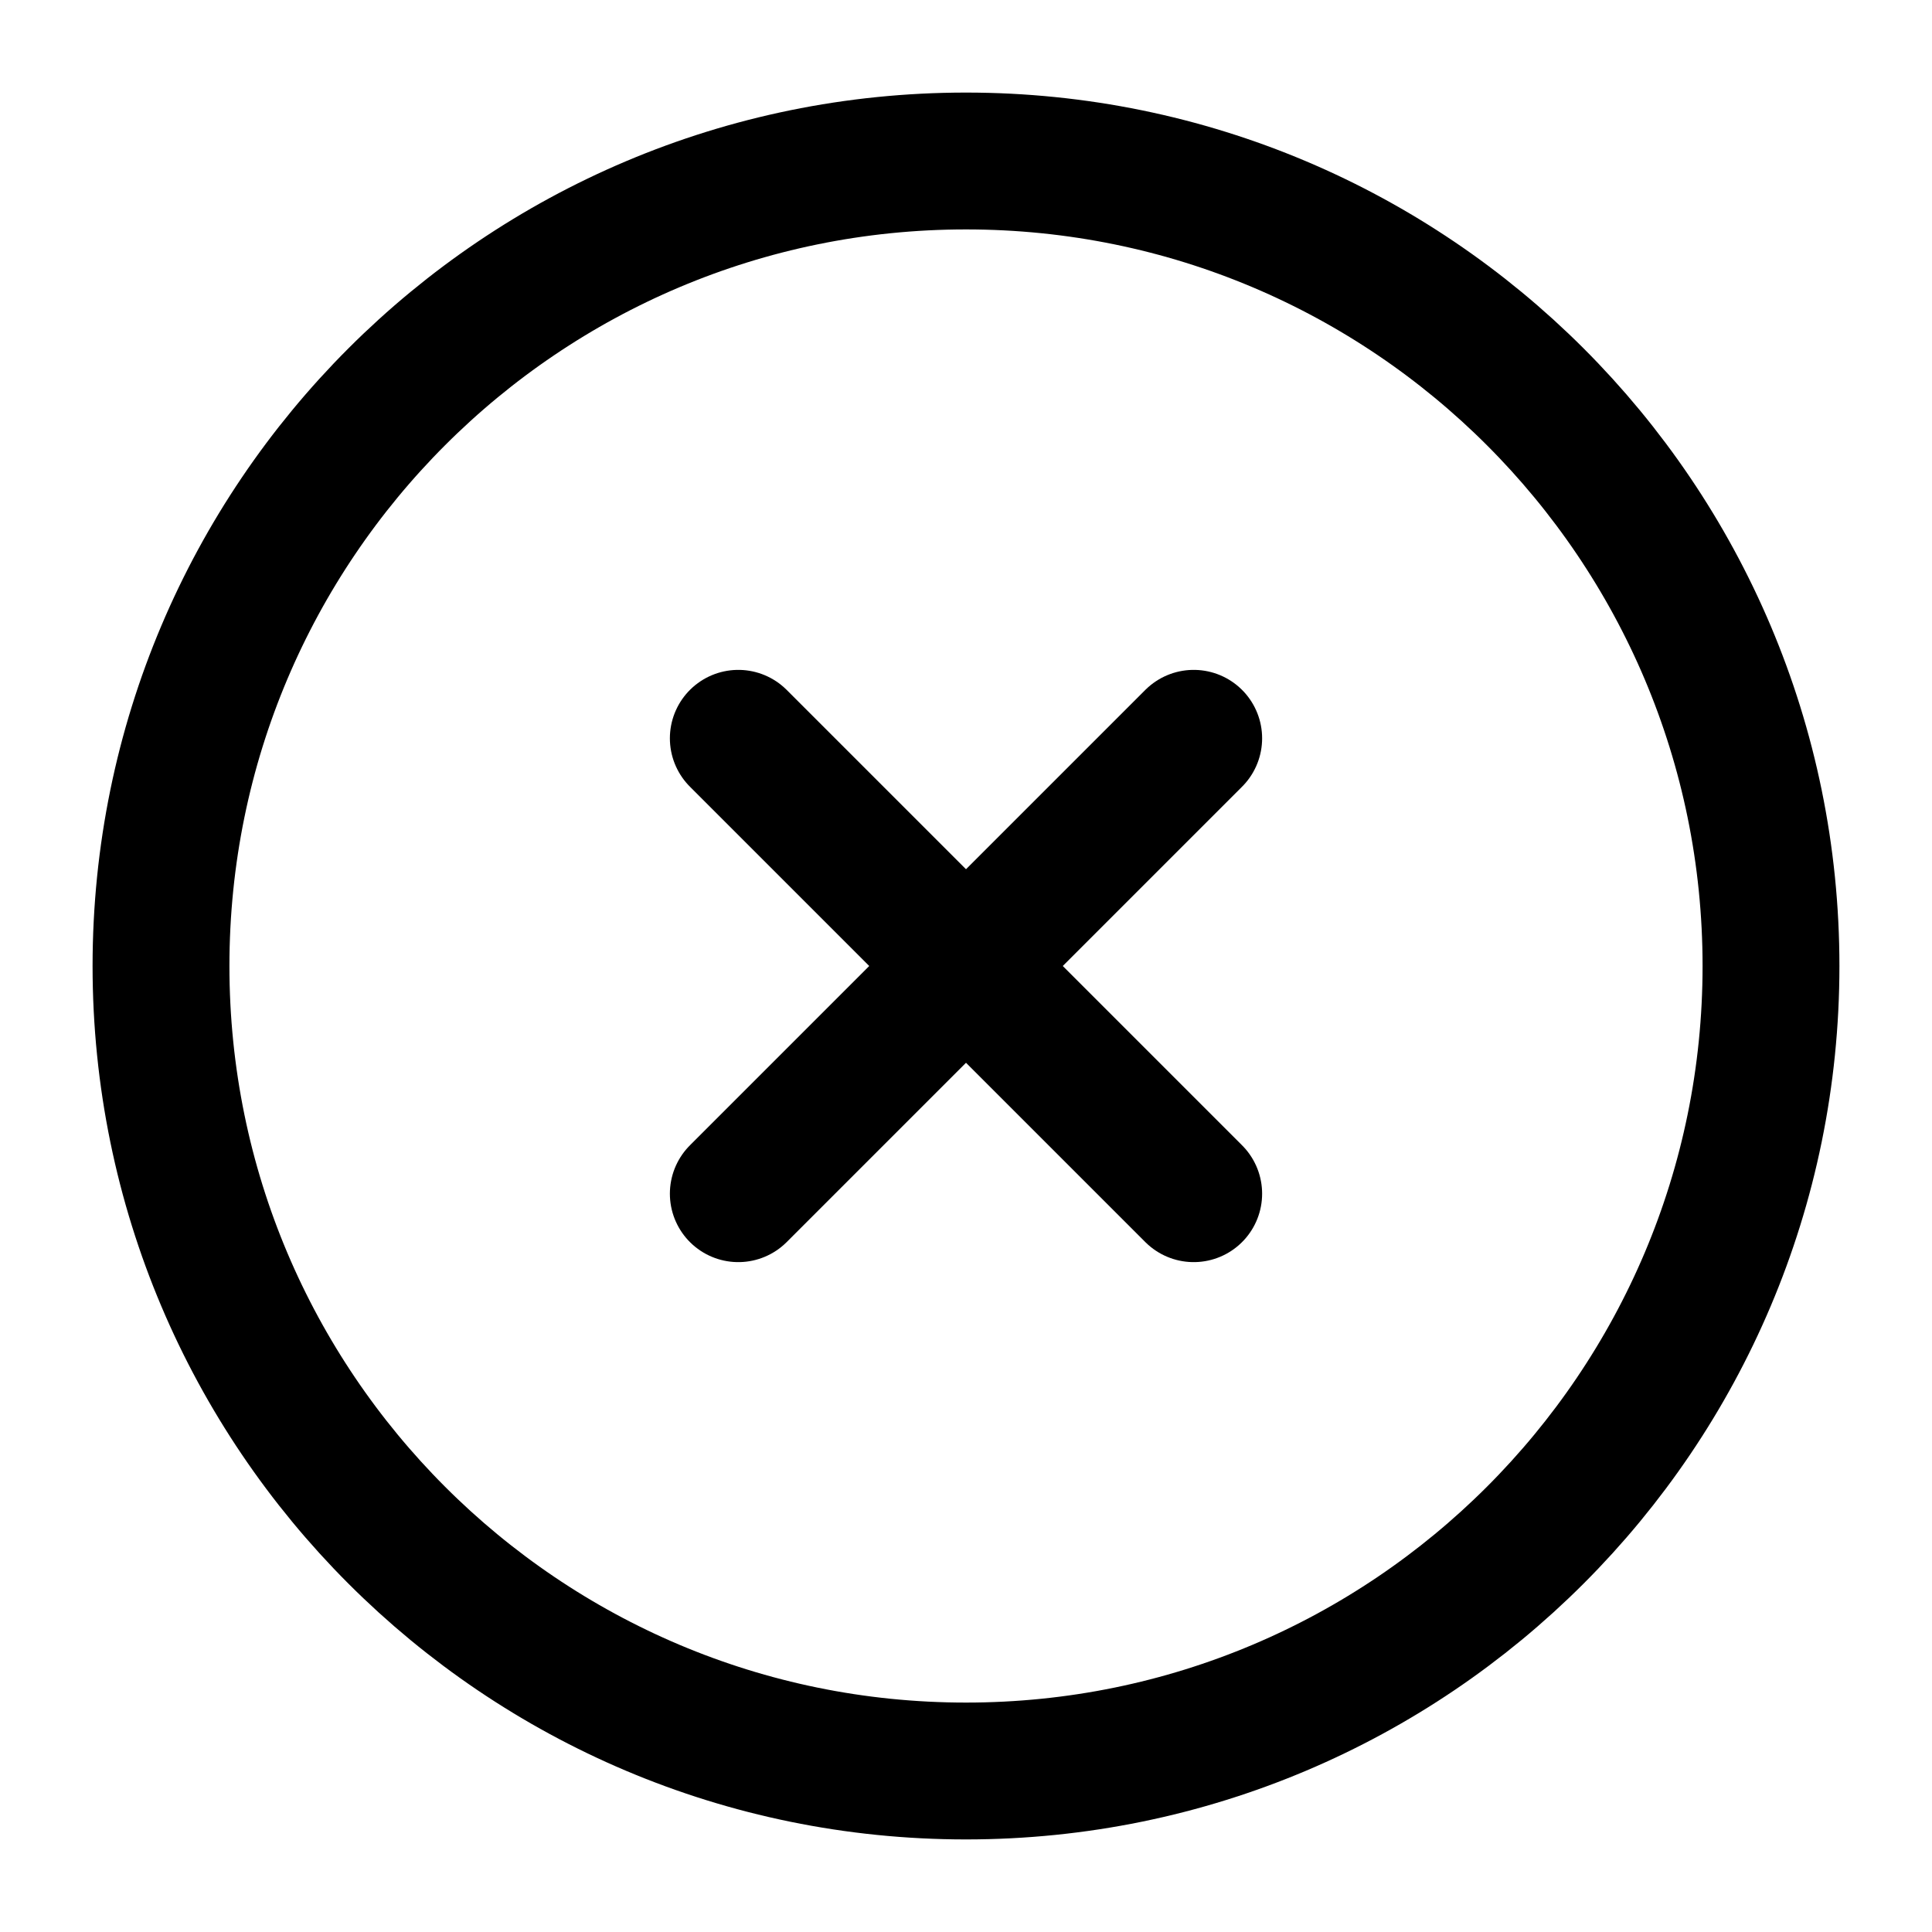
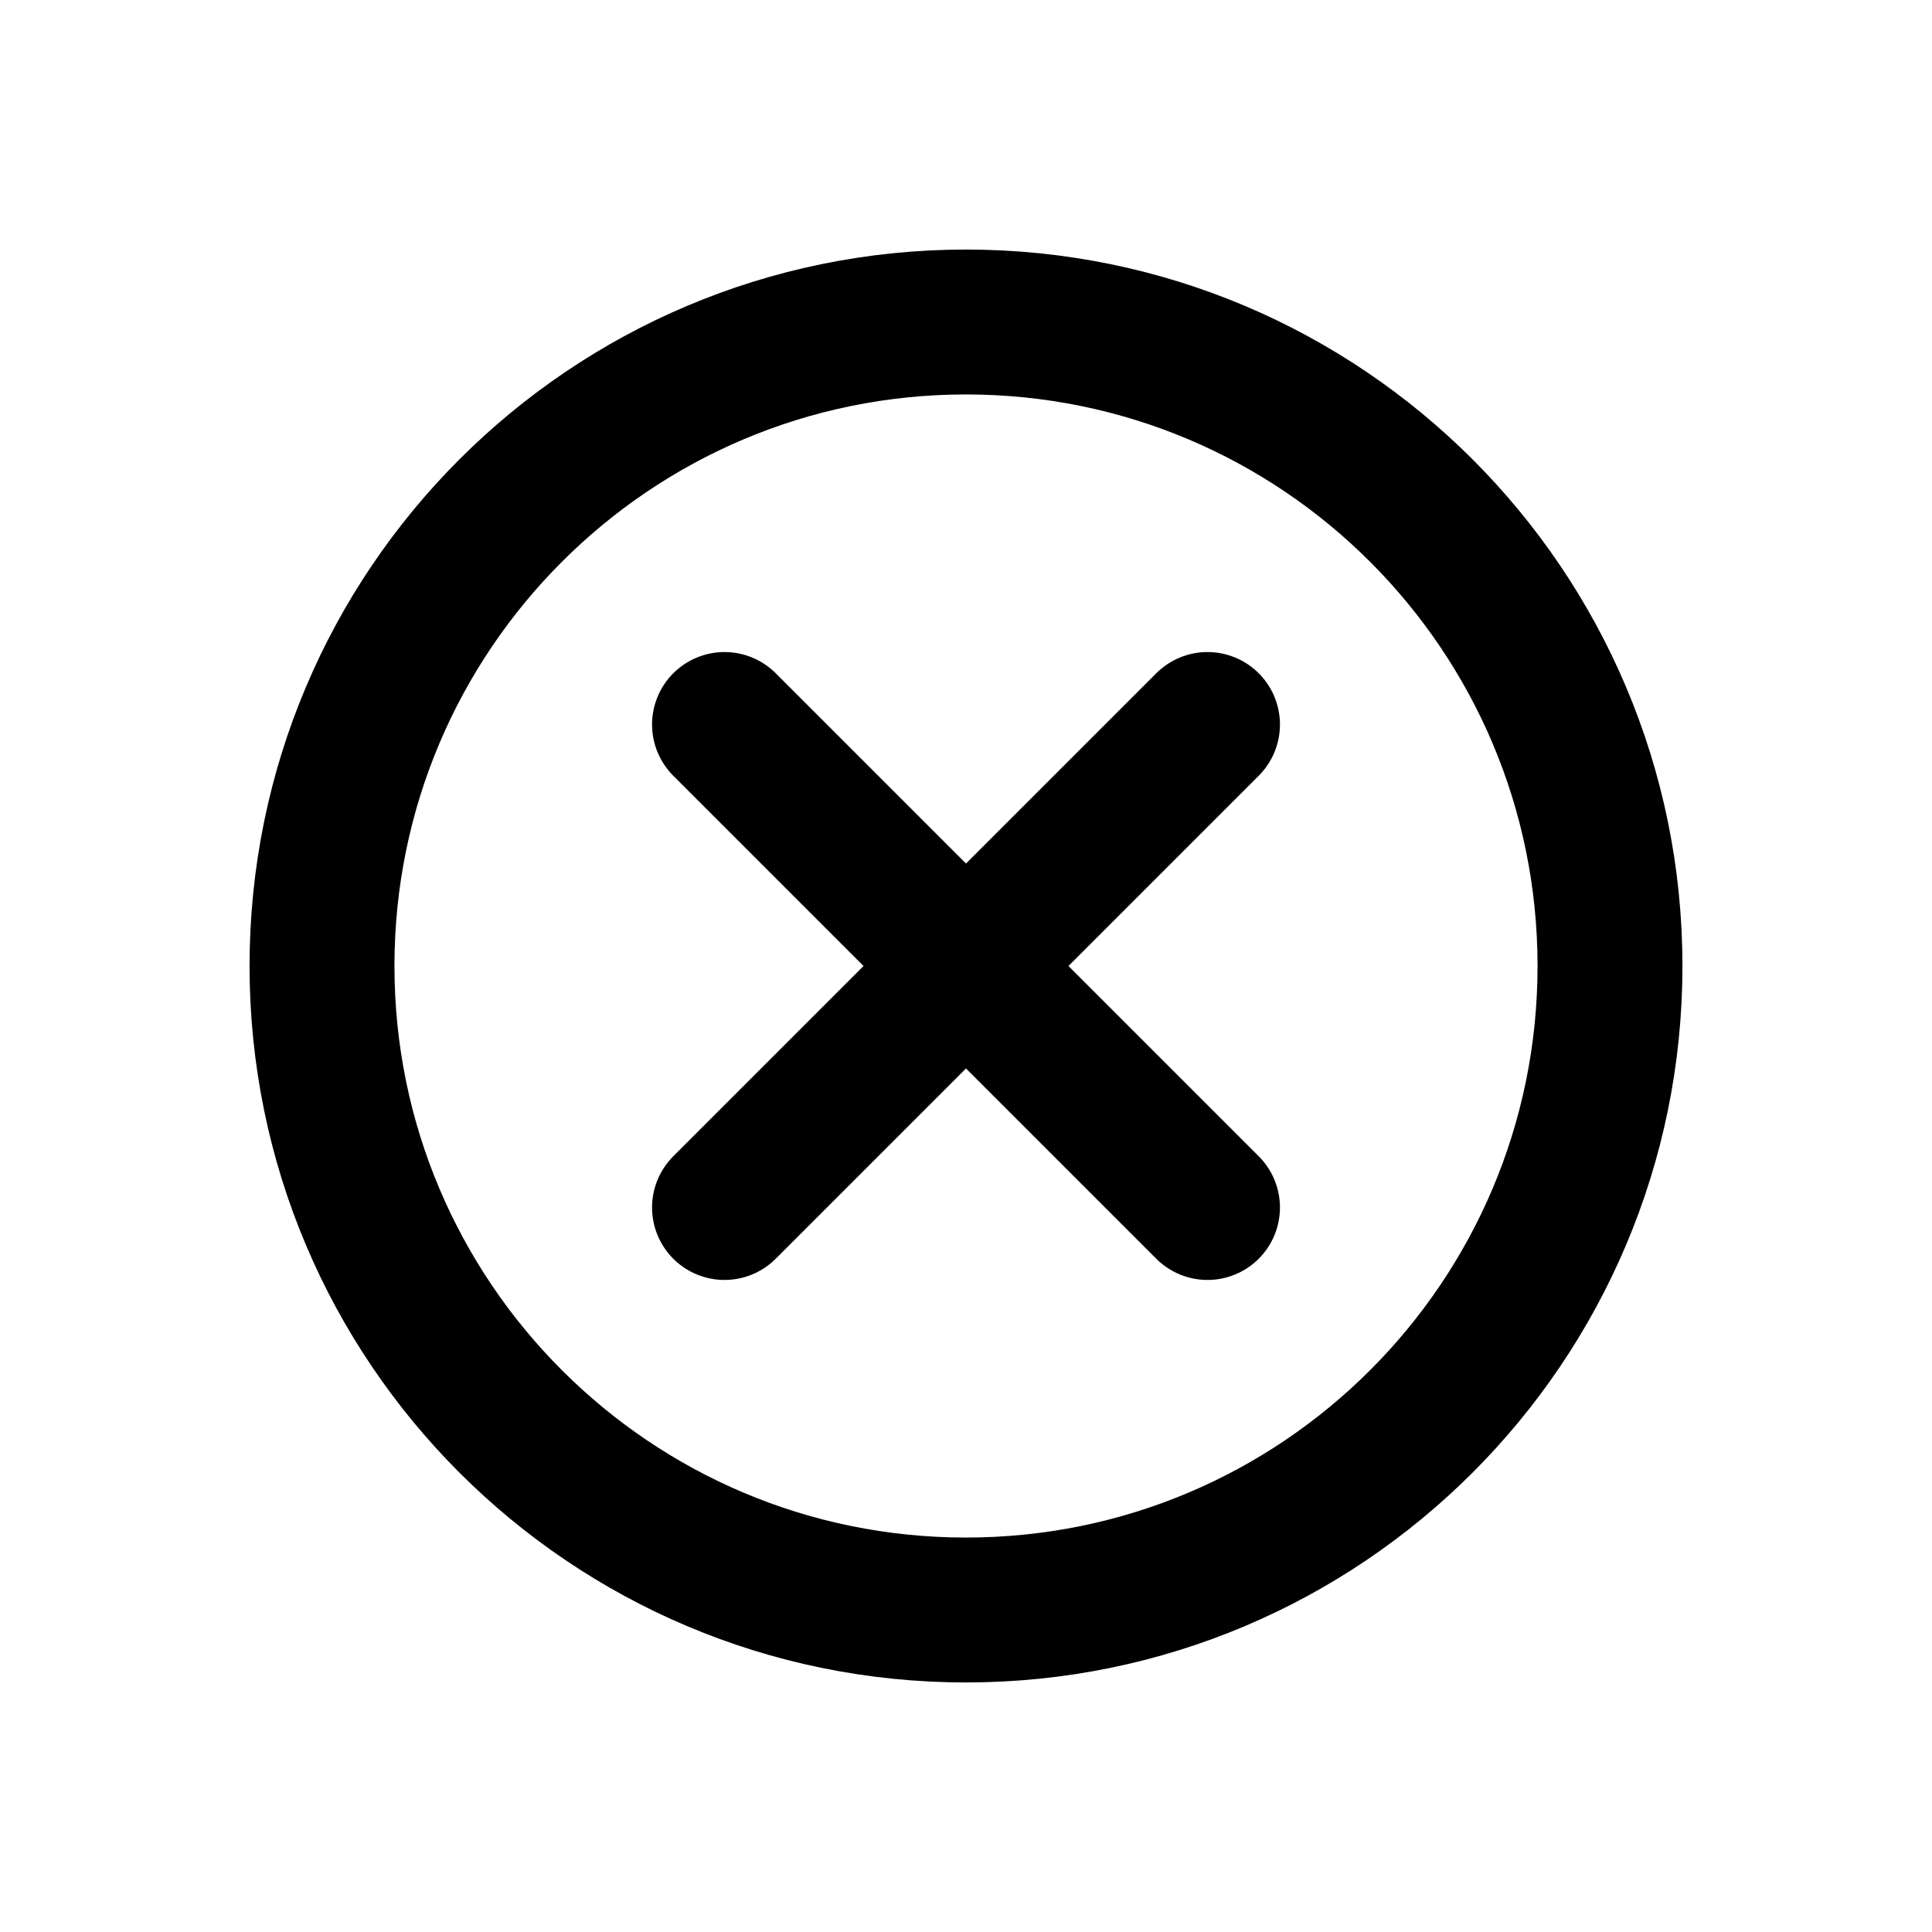
- <svg xmlns="http://www.w3.org/2000/svg" width="24" height="24" viewBox="0 0 48 48" fill="none">
-   <path d="M24 44C35.046 44 44 35.046 44 24C44 12.954 35.046 4 24 4C12.954 4 4 12.954 4 24C4 35.046 12.954 44 24 44Z" fill="none" stroke="currentColor" stroke-width="3.4" stroke-linejoin="round" />
-   <path d="M29.657 18.343L18.343 29.657" stroke="currentColor" stroke-width="3.4" stroke-linecap="round" stroke-linejoin="round" />
-   <path d="M18.343 18.343L29.657 29.657" stroke="currentColor" stroke-width="3.4" stroke-linecap="round" stroke-linejoin="round" />
+ <svg xmlns="http://www.w3.org/2000/svg" width="24" height="24" viewBox="0 0 24 24" fill="none">
+   <circle cx="12" cy="12" r="8" stroke="currentColor" stroke-width="1.8" stroke-linecap="round" stroke-linejoin="round" />
+   <path d="M9 9l6 6M15 9l-6 6" stroke="currentColor" stroke-width="1.8" stroke-linecap="round" stroke-linejoin="round" />
</svg>
